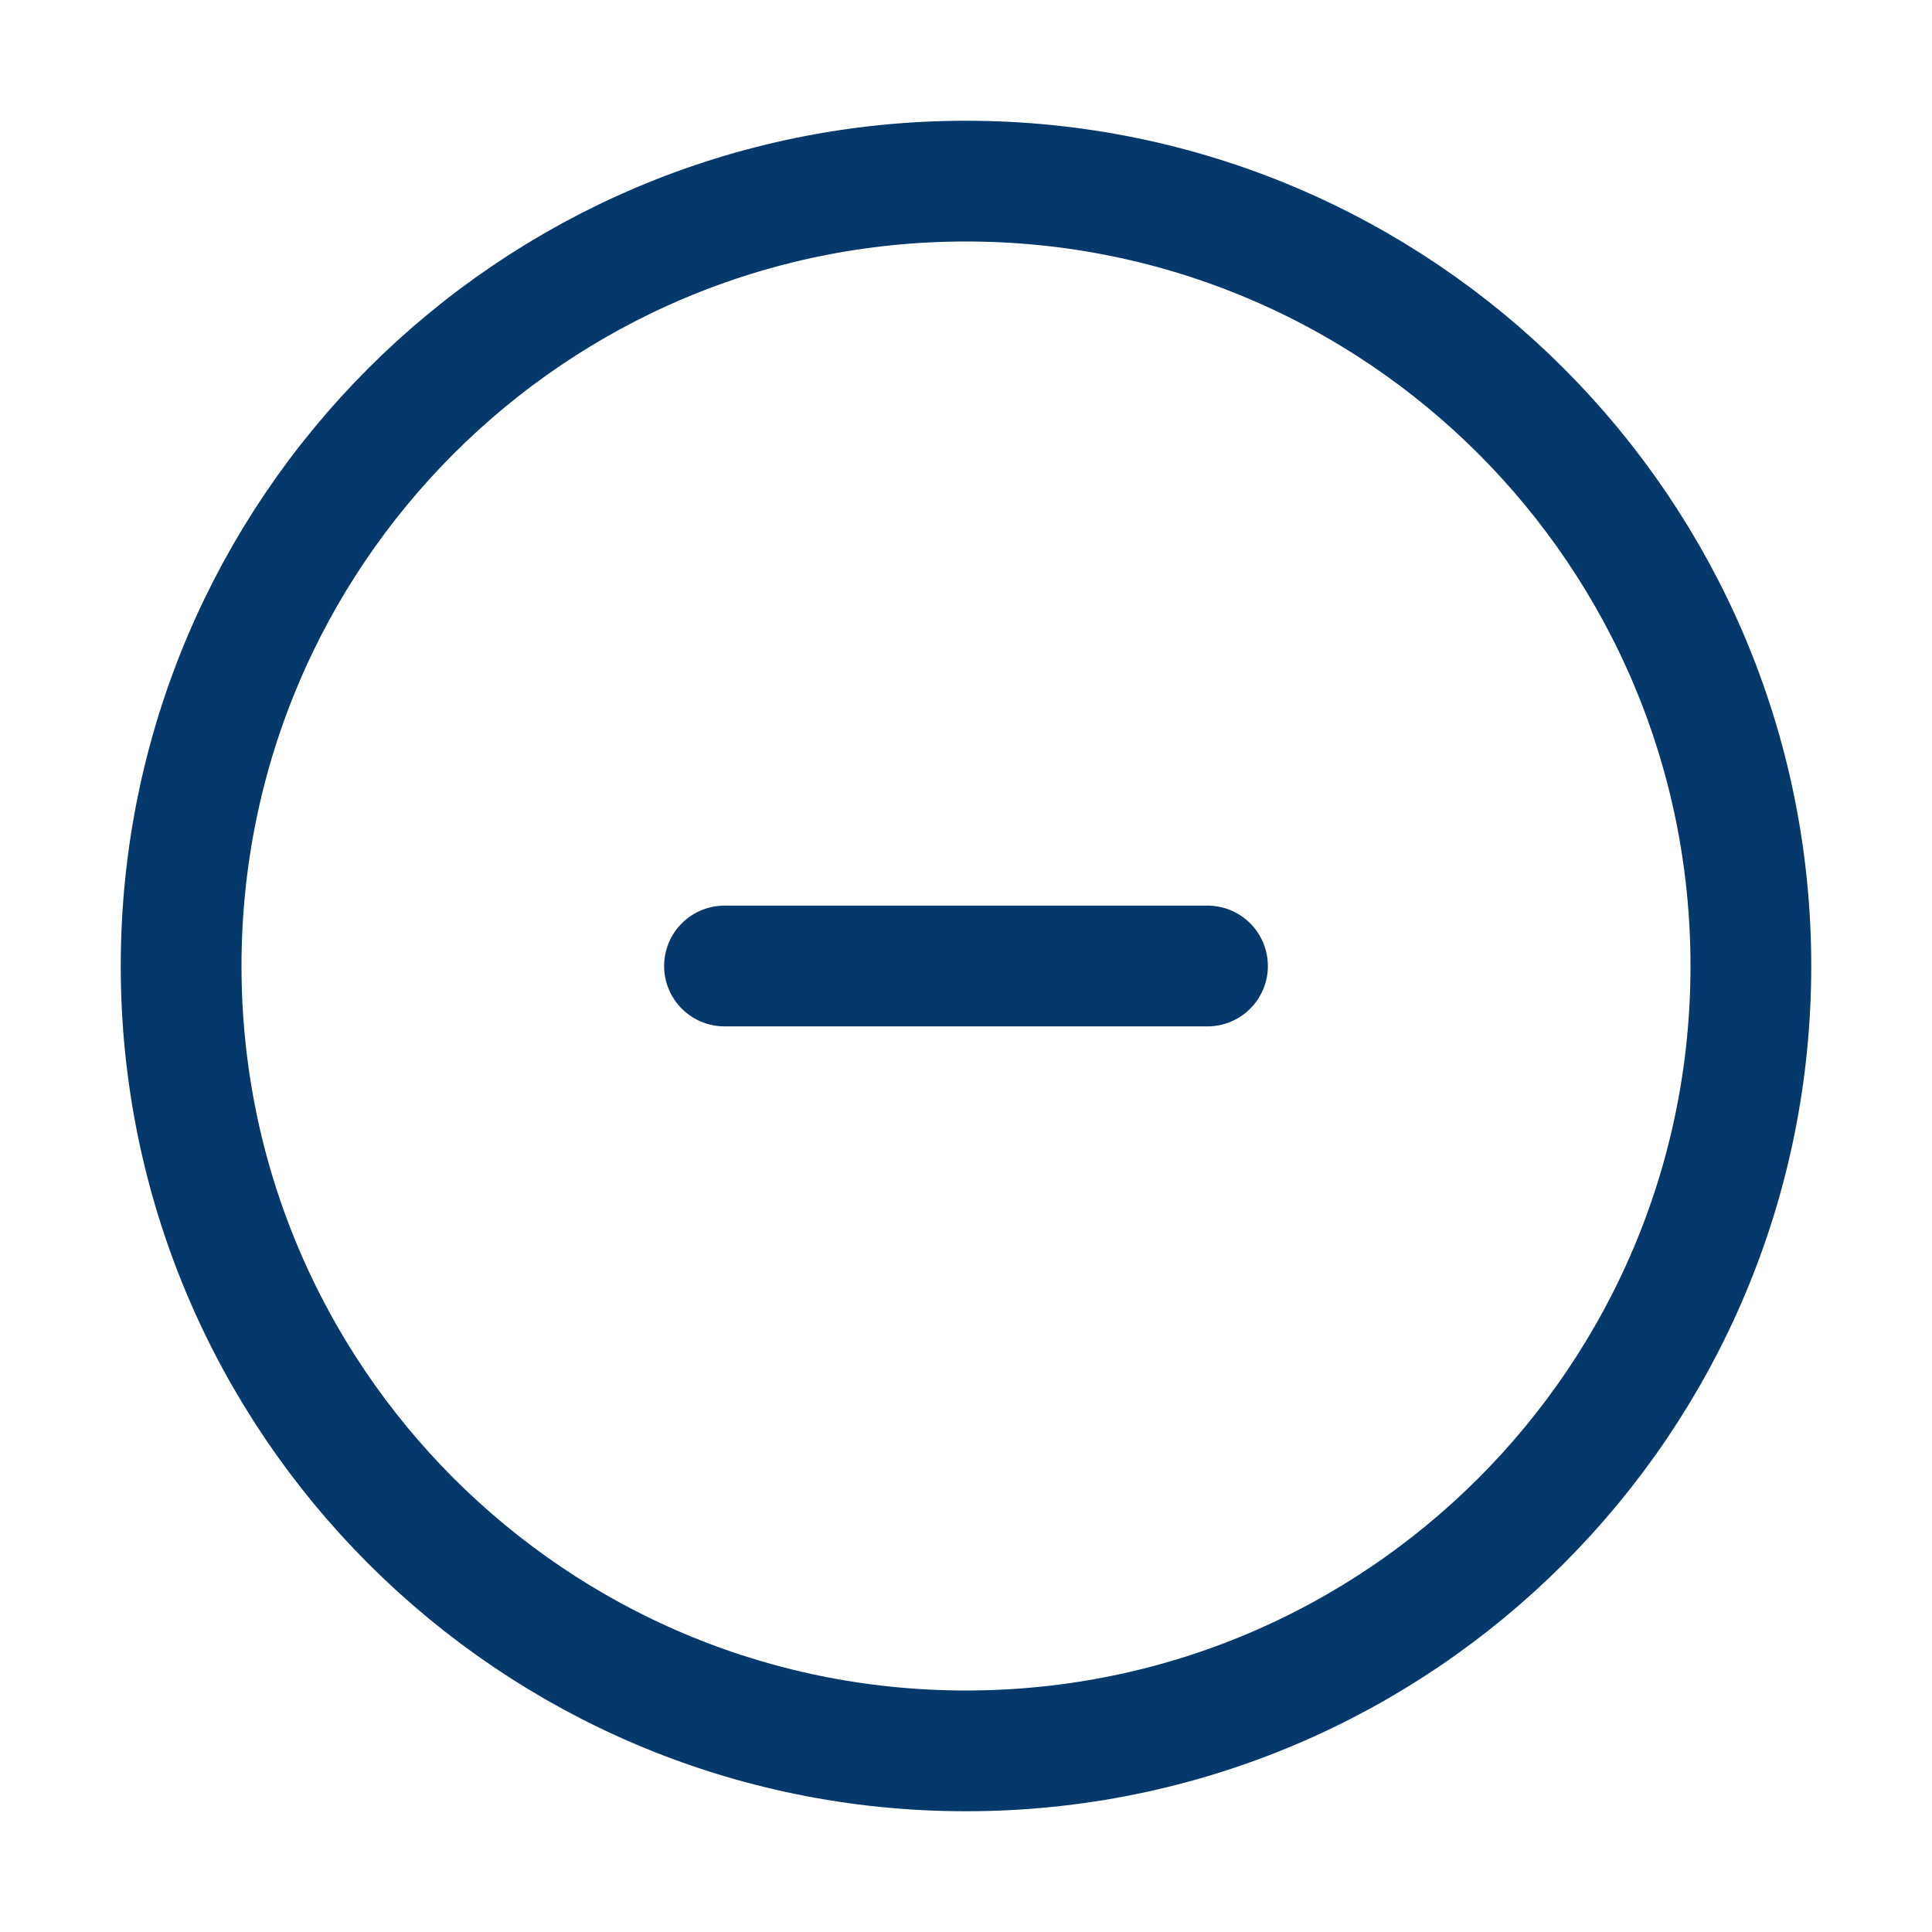
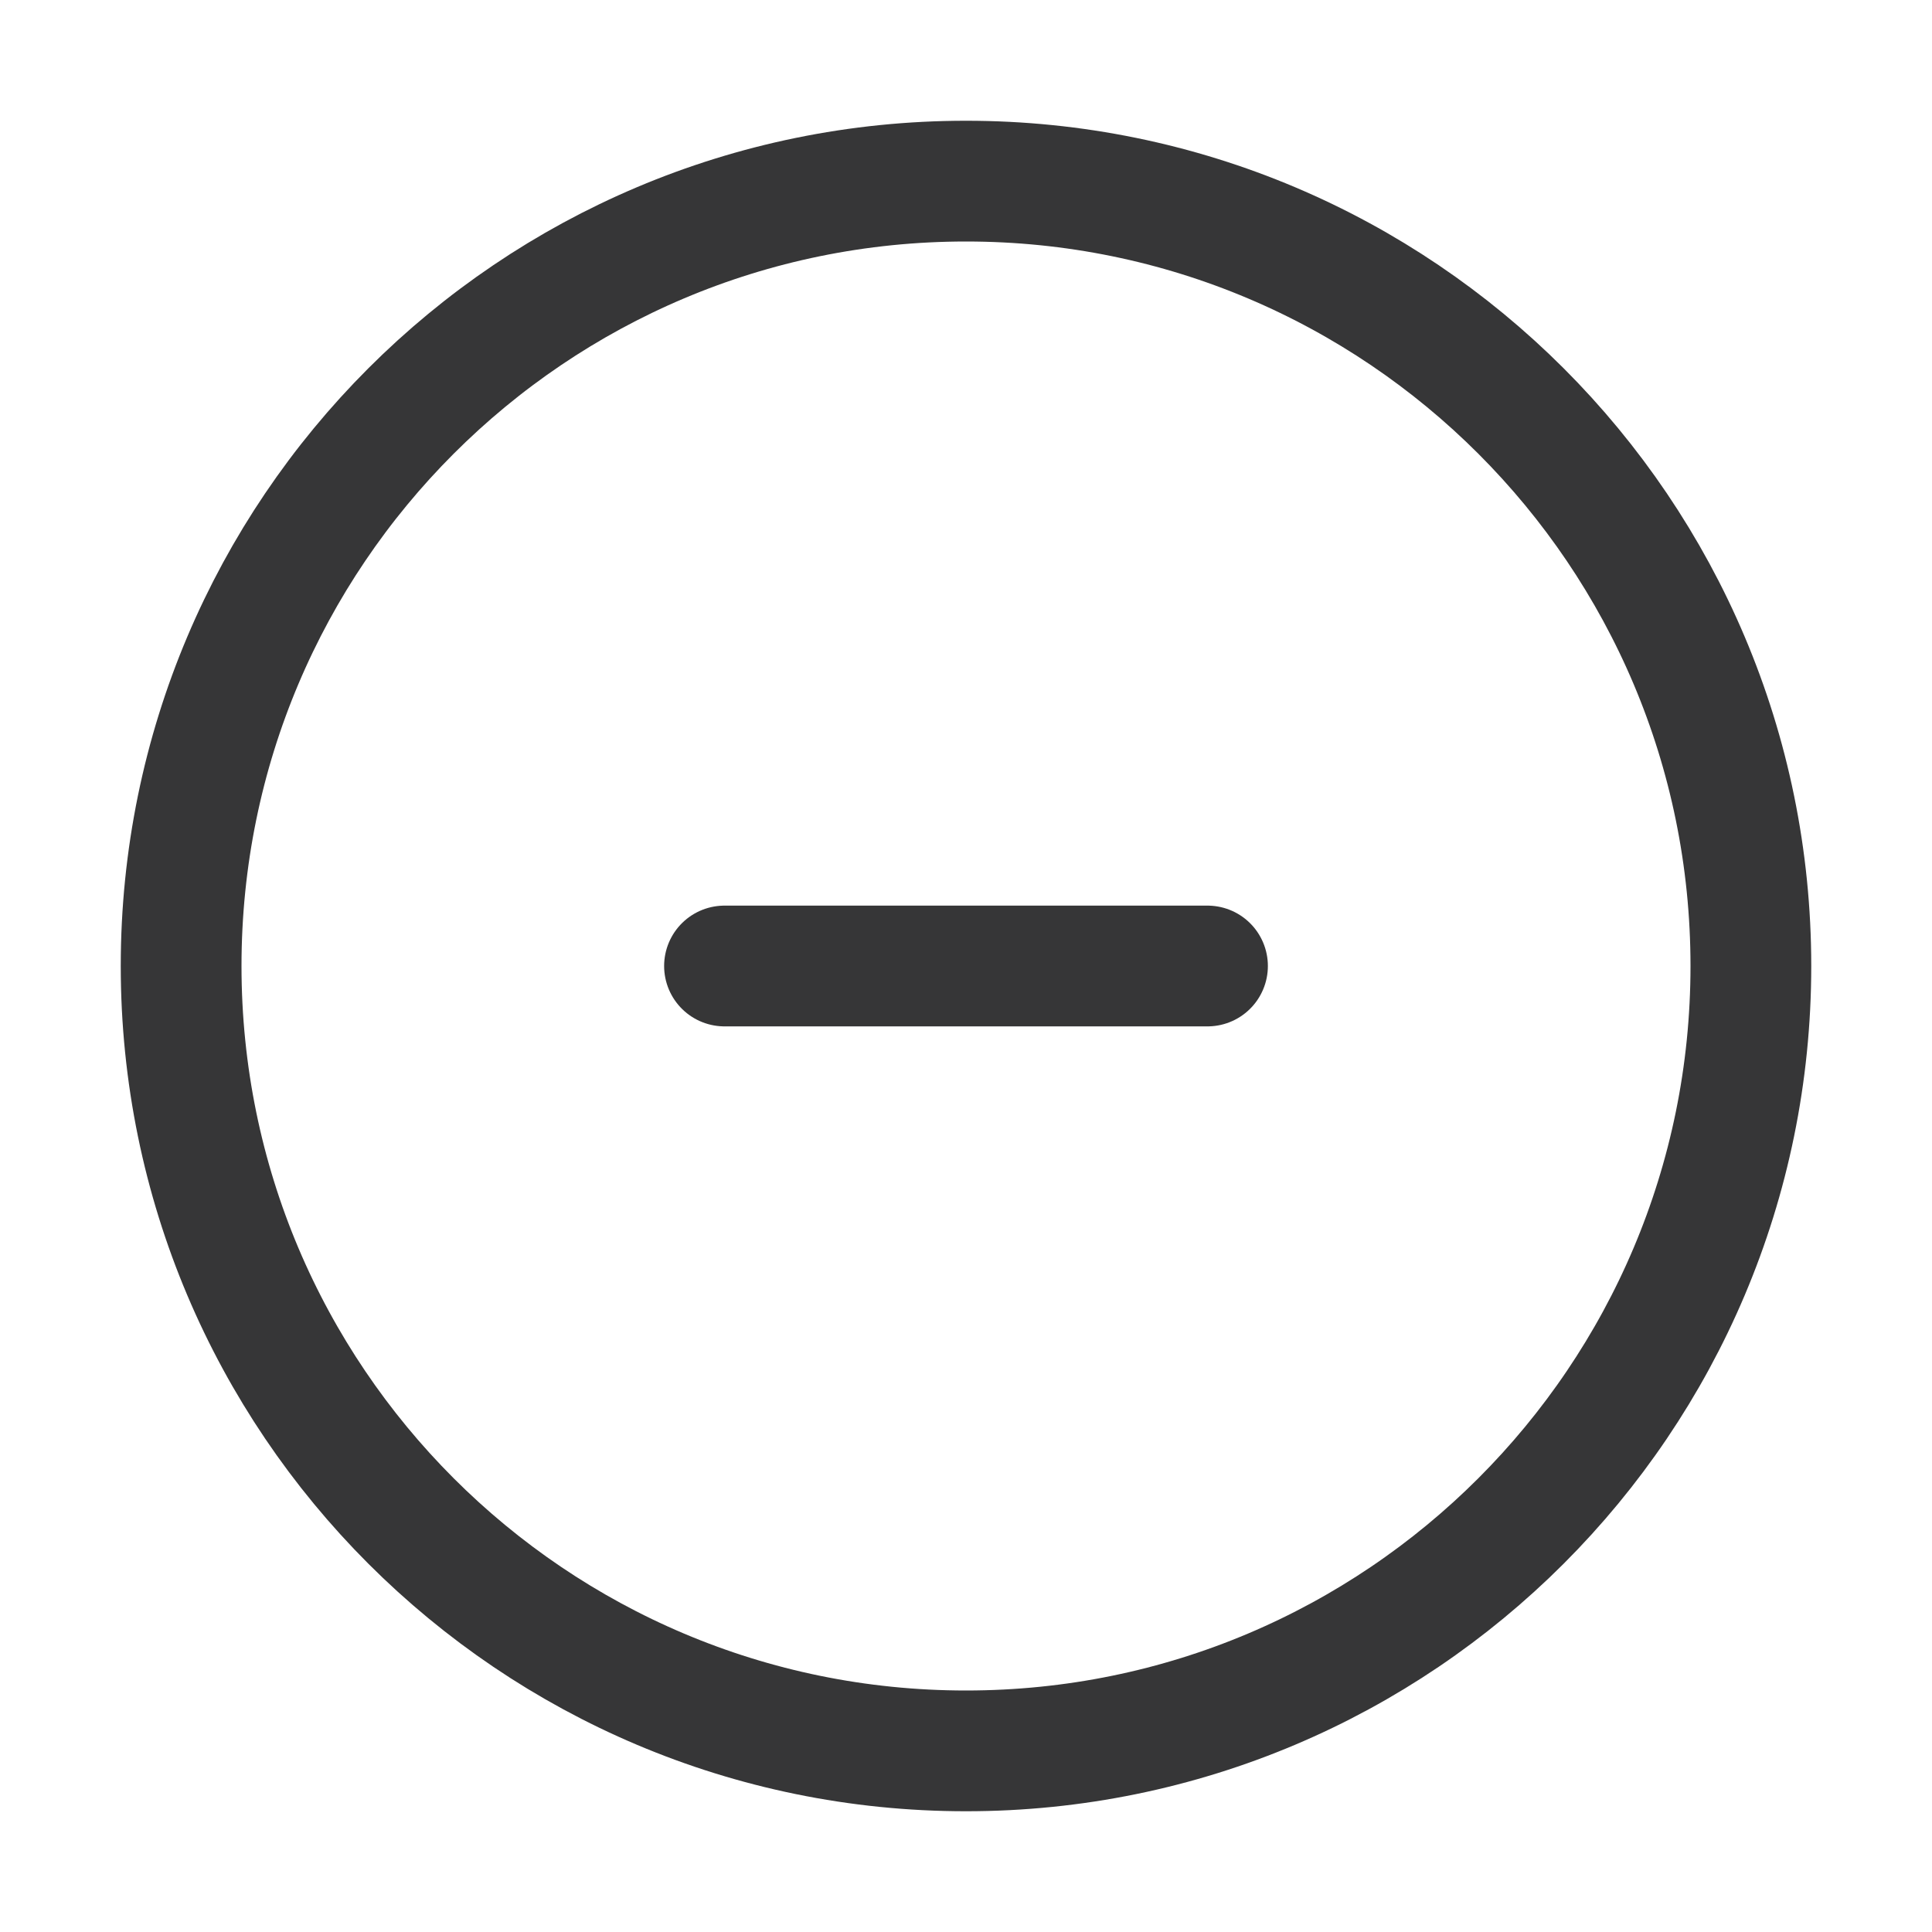
- <svg xmlns="http://www.w3.org/2000/svg" version="1.1" id="Icons" viewBox="0 0 32 32" xml:space="preserve" width="64px" height="64px" fill="#05386b" stroke="#05386b">
+ <svg xmlns="http://www.w3.org/2000/svg" version="1.1" id="Icons" viewBox="0 0 32 32" xml:space="preserve" width="64px" height="64px" fill="#363637" stroke="#363637">
  <g id="SVGRepo_bgCarrier" stroke-width="0" />
  <g id="SVGRepo_tracerCarrier" stroke-linecap="round" stroke-linejoin="round" />
  <g id="SVGRepo_iconCarrier">
-     <style type="text/css"> .st0{fill:none;stroke:#05386b;stroke-width:2;stroke-linecap:round;stroke-linejoin:round;stroke-miterlimit:10;} </style>
+     <style type="text/css"> .st0{fill:none;stroke:#363637;stroke-width:2;stroke-linecap:round;stroke-linejoin:round;stroke-miterlimit:10;} </style>
    <circle class="st0" cx="16" cy="16" r="13" />
    <line class="st0" x1="12" y1="16" x2="20" y2="16" />
  </g>
</svg>
